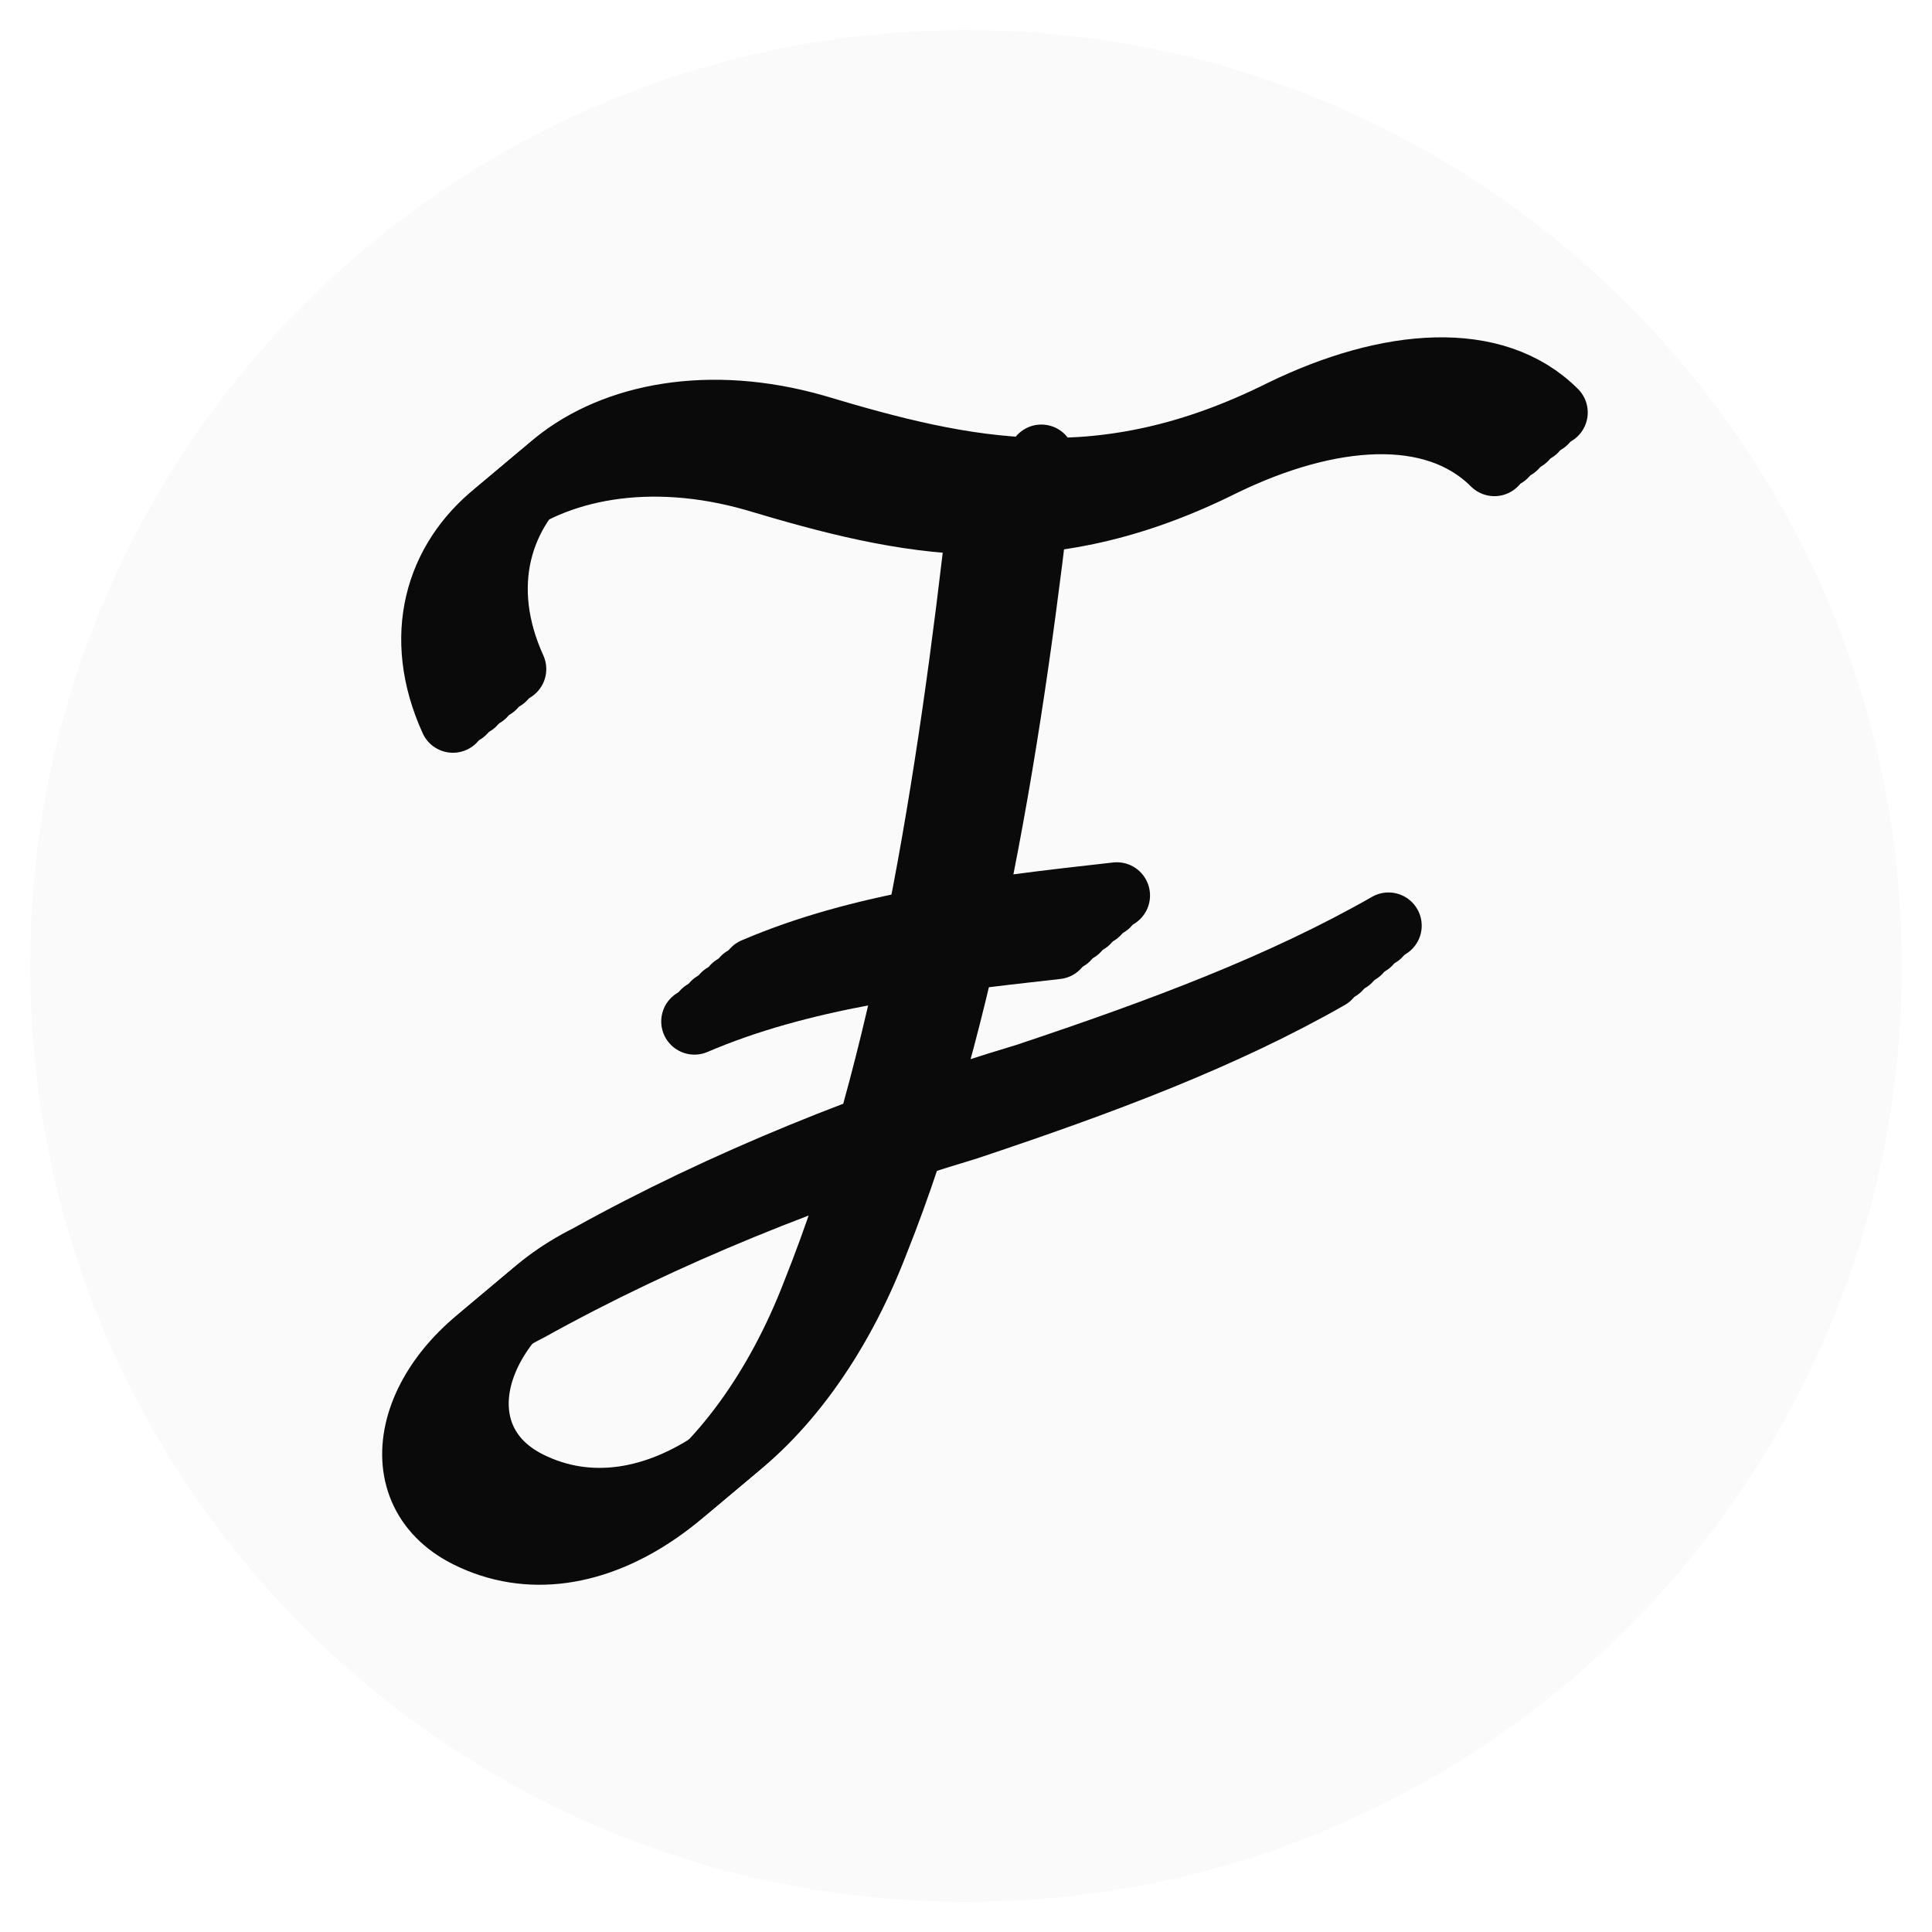
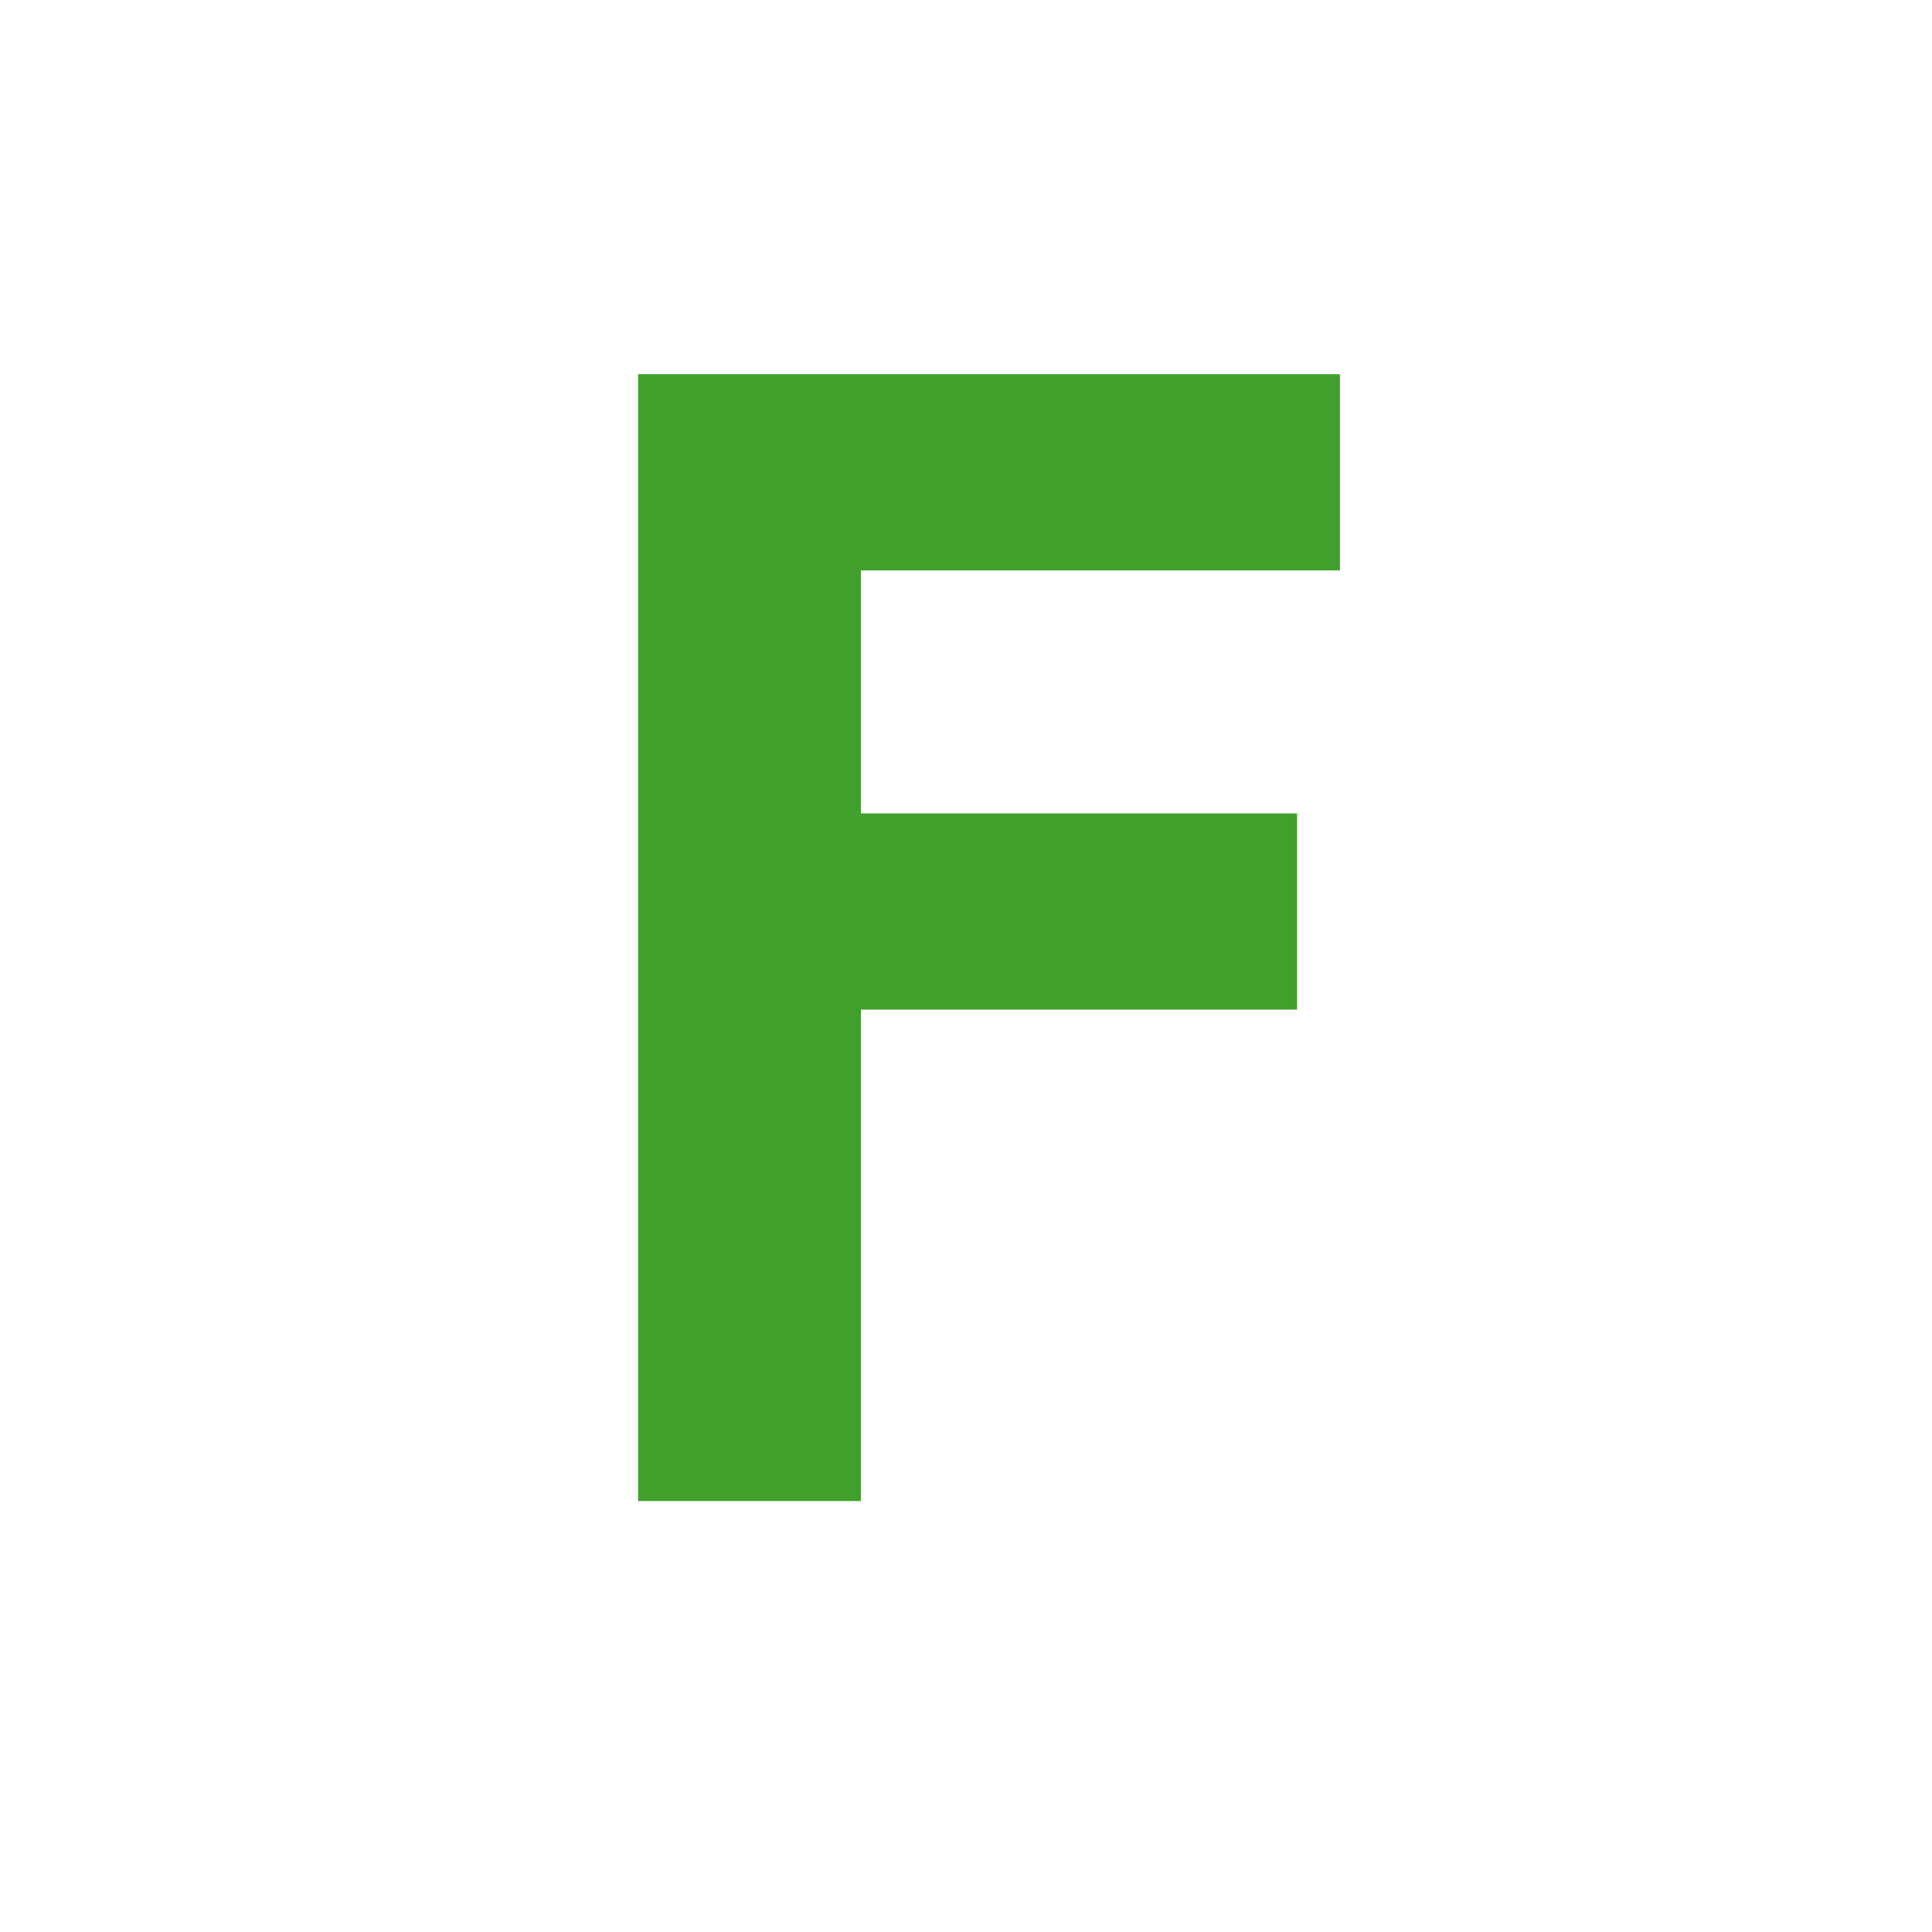
- <svg xmlns="http://www.w3.org/2000/svg" viewBox="0 0 64 64">
-   <circle cx="32" cy="32" r="31" fill="#fafafa" />
-   <g fill="none" stroke="#0a0a0a" stroke-width="2.2" stroke-linecap="round" stroke-linejoin="round">
-     <path d="M16 23C13.5 17.5 19 13 26 15C31 16.5 35.5 17.5 41.5 14.5C45 12.8 48.5 12.5 50.5 14.5" transform="translate(-0.996 0.836)" />
-     <path d="M16 23C13.5 17.5 19 13 26 15C31 16.5 35.5 17.5 41.5 14.5C45 12.8 48.5 12.5 50.5 14.5" transform="translate(-0.664 0.557)" />
-     <path d="M16 23C13.5 17.5 19 13 26 15C31 16.5 35.5 17.5 41.5 14.5C45 12.8 48.5 12.5 50.5 14.5" transform="translate(-0.332 0.279)" />
-     <path d="M16 23C13.5 17.5 19 13 26 15C31 16.5 35.5 17.5 41.5 14.5C45 12.8 48.5 12.5 50.5 14.5" transform="translate(0.000 0.000)" />
-     <path d="M16 23C13.5 17.5 19 13 26 15C31 16.5 35.5 17.5 41.5 14.5C45 12.8 48.5 12.5 50.5 14.5" transform="translate(0.332 -0.279)" />
-     <path d="M16 23C13.5 17.5 19 13 26 15C31 16.5 35.5 17.5 41.5 14.5C45 12.8 48.5 12.5 50.5 14.5" transform="translate(0.664 -0.557)" />
-     <path d="M16 23C13.5 17.5 19 13 26 15C31 16.5 35.5 17.5 41.5 14.5C45 12.8 48.5 12.5 50.5 14.5" transform="translate(0.996 -0.836)" />
-     <path d="M33.5 16C32.5 25 31 34.5 28 42C25.5 48.5 20.5 52 16.5 50C13.5 48.5 14.5 44.5 18.5 42.5C23 40 28 38 33 36.5C37.5 35 41.5 33.5 45 31.5" transform="translate(-0.996 0.836)" />
-     <path d="M33.5 16C32.5 25 31 34.5 28 42C25.5 48.5 20.5 52 16.5 50C13.5 48.5 14.5 44.5 18.5 42.5C23 40 28 38 33 36.5C37.5 35 41.5 33.5 45 31.5" transform="translate(-0.664 0.557)" />
-     <path d="M33.5 16C32.5 25 31 34.5 28 42C25.5 48.5 20.5 52 16.5 50C13.5 48.5 14.5 44.5 18.5 42.5C23 40 28 38 33 36.5C37.5 35 41.5 33.5 45 31.5" transform="translate(-0.332 0.279)" />
-     <path d="M33.5 16C32.5 25 31 34.5 28 42C25.5 48.5 20.5 52 16.5 50C13.5 48.5 14.5 44.5 18.5 42.5C23 40 28 38 33 36.5C37.5 35 41.5 33.5 45 31.5" transform="translate(0.000 0.000)" />
-     <path d="M33.5 16C32.5 25 31 34.5 28 42C25.5 48.5 20.5 52 16.5 50C13.5 48.5 14.5 44.5 18.5 42.5C23 40 28 38 33 36.5C37.5 35 41.5 33.5 45 31.5" transform="translate(0.332 -0.279)" />
-     <path d="M33.5 16C32.5 25 31 34.5 28 42C25.5 48.5 20.5 52 16.5 50C13.5 48.5 14.5 44.5 18.5 42.5C23 40 28 38 33 36.5C37.5 35 41.5 33.5 45 31.5" transform="translate(0.664 -0.557)" />
-     <path d="M33.5 16C32.5 25 31 34.5 28 42C25.5 48.5 20.5 52 16.5 50C13.5 48.5 14.5 44.5 18.5 42.5C23 40 28 38 33 36.5C37.5 35 41.5 33.5 45 31.5" transform="translate(0.996 -0.836)" />
-     <path d="M24 33C27.5 31.5 31.5 31 36 30.5" transform="translate(-0.996 0.836)" />
-     <path d="M24 33C27.5 31.5 31.5 31 36 30.5" transform="translate(-0.664 0.557)" />
-     <path d="M24 33C27.5 31.5 31.5 31 36 30.5" transform="translate(-0.332 0.279)" />
-     <path d="M24 33C27.5 31.5 31.5 31 36 30.5" transform="translate(0.000 0.000)" />
-     <path d="M24 33C27.5 31.5 31.5 31 36 30.5" transform="translate(0.332 -0.279)" />
-     <path d="M24 33C27.5 31.5 31.5 31 36 30.5" transform="translate(0.664 -0.557)" />
-     <path d="M24 33C27.5 31.5 31.5 31 36 30.5" transform="translate(0.996 -0.836)" />
-   </g>
+ <svg xmlns="http://www.w3.org/2000/svg" viewBox="0 0 100 100">
+   <text x="50" y="50" text-anchor="middle" dominant-baseline="central" font-size="80" font-family="monospace" font-weight="bold" fill="#40a02b">F</text>
</svg>
